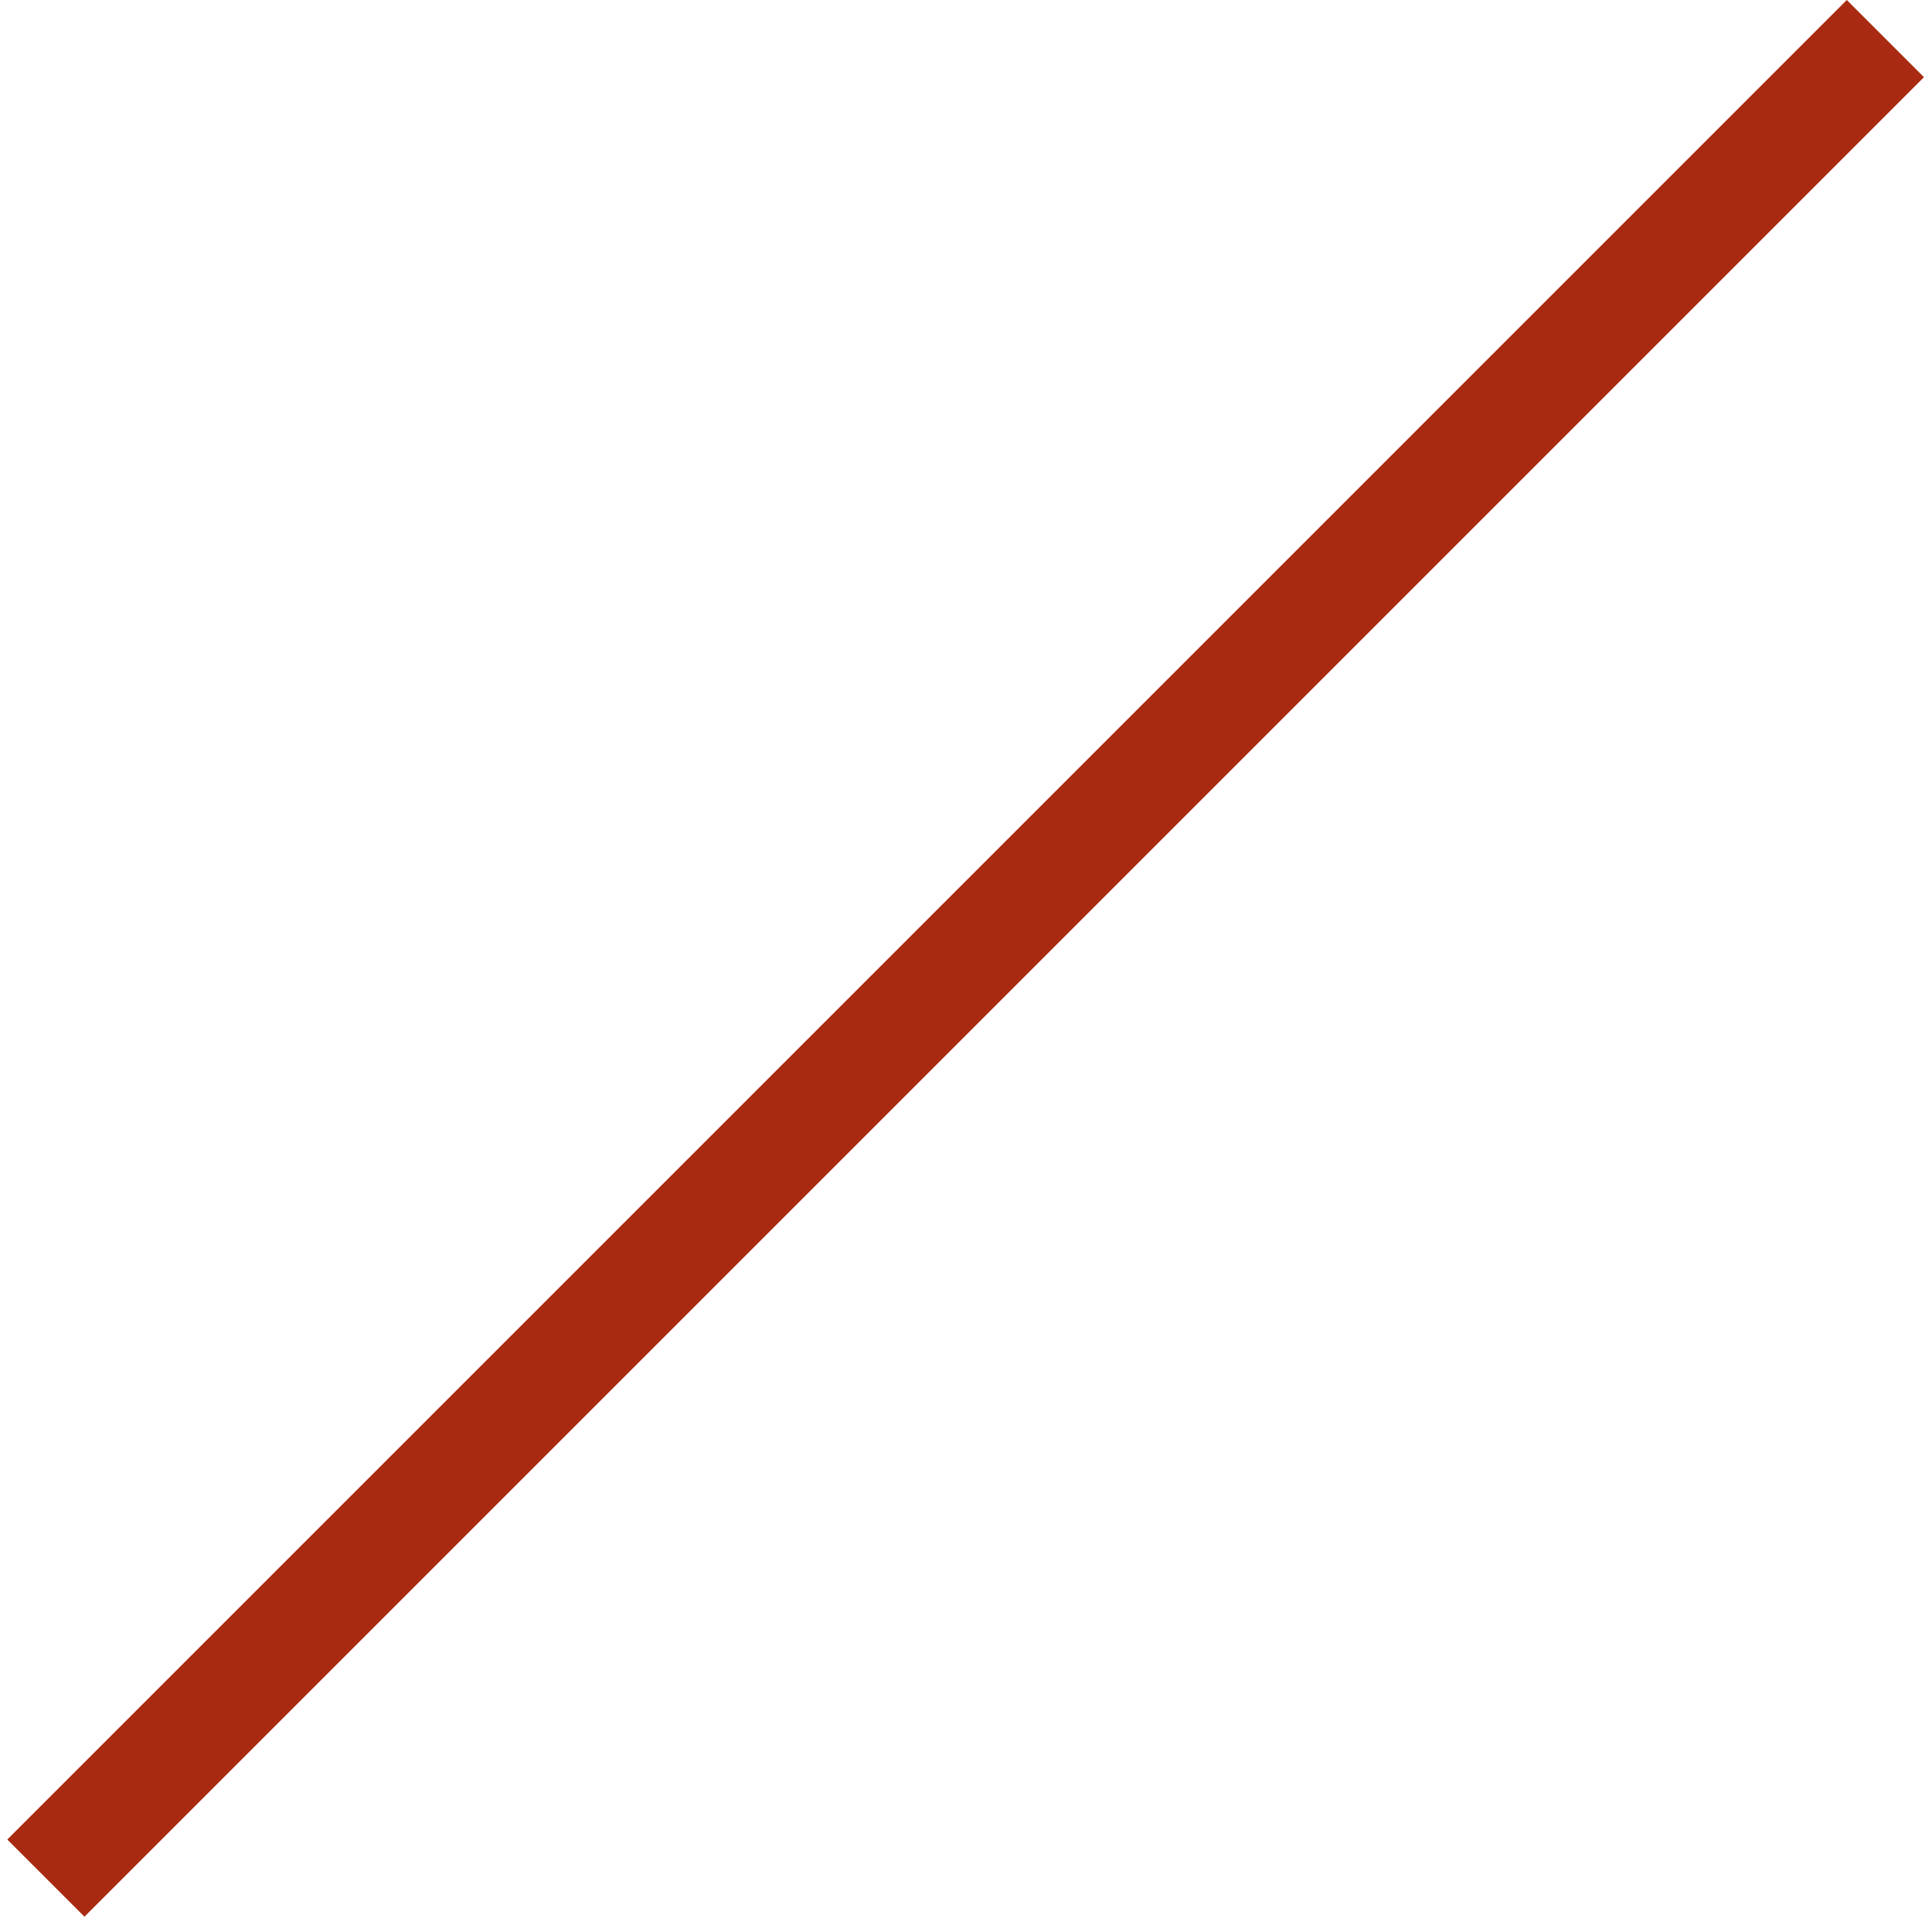
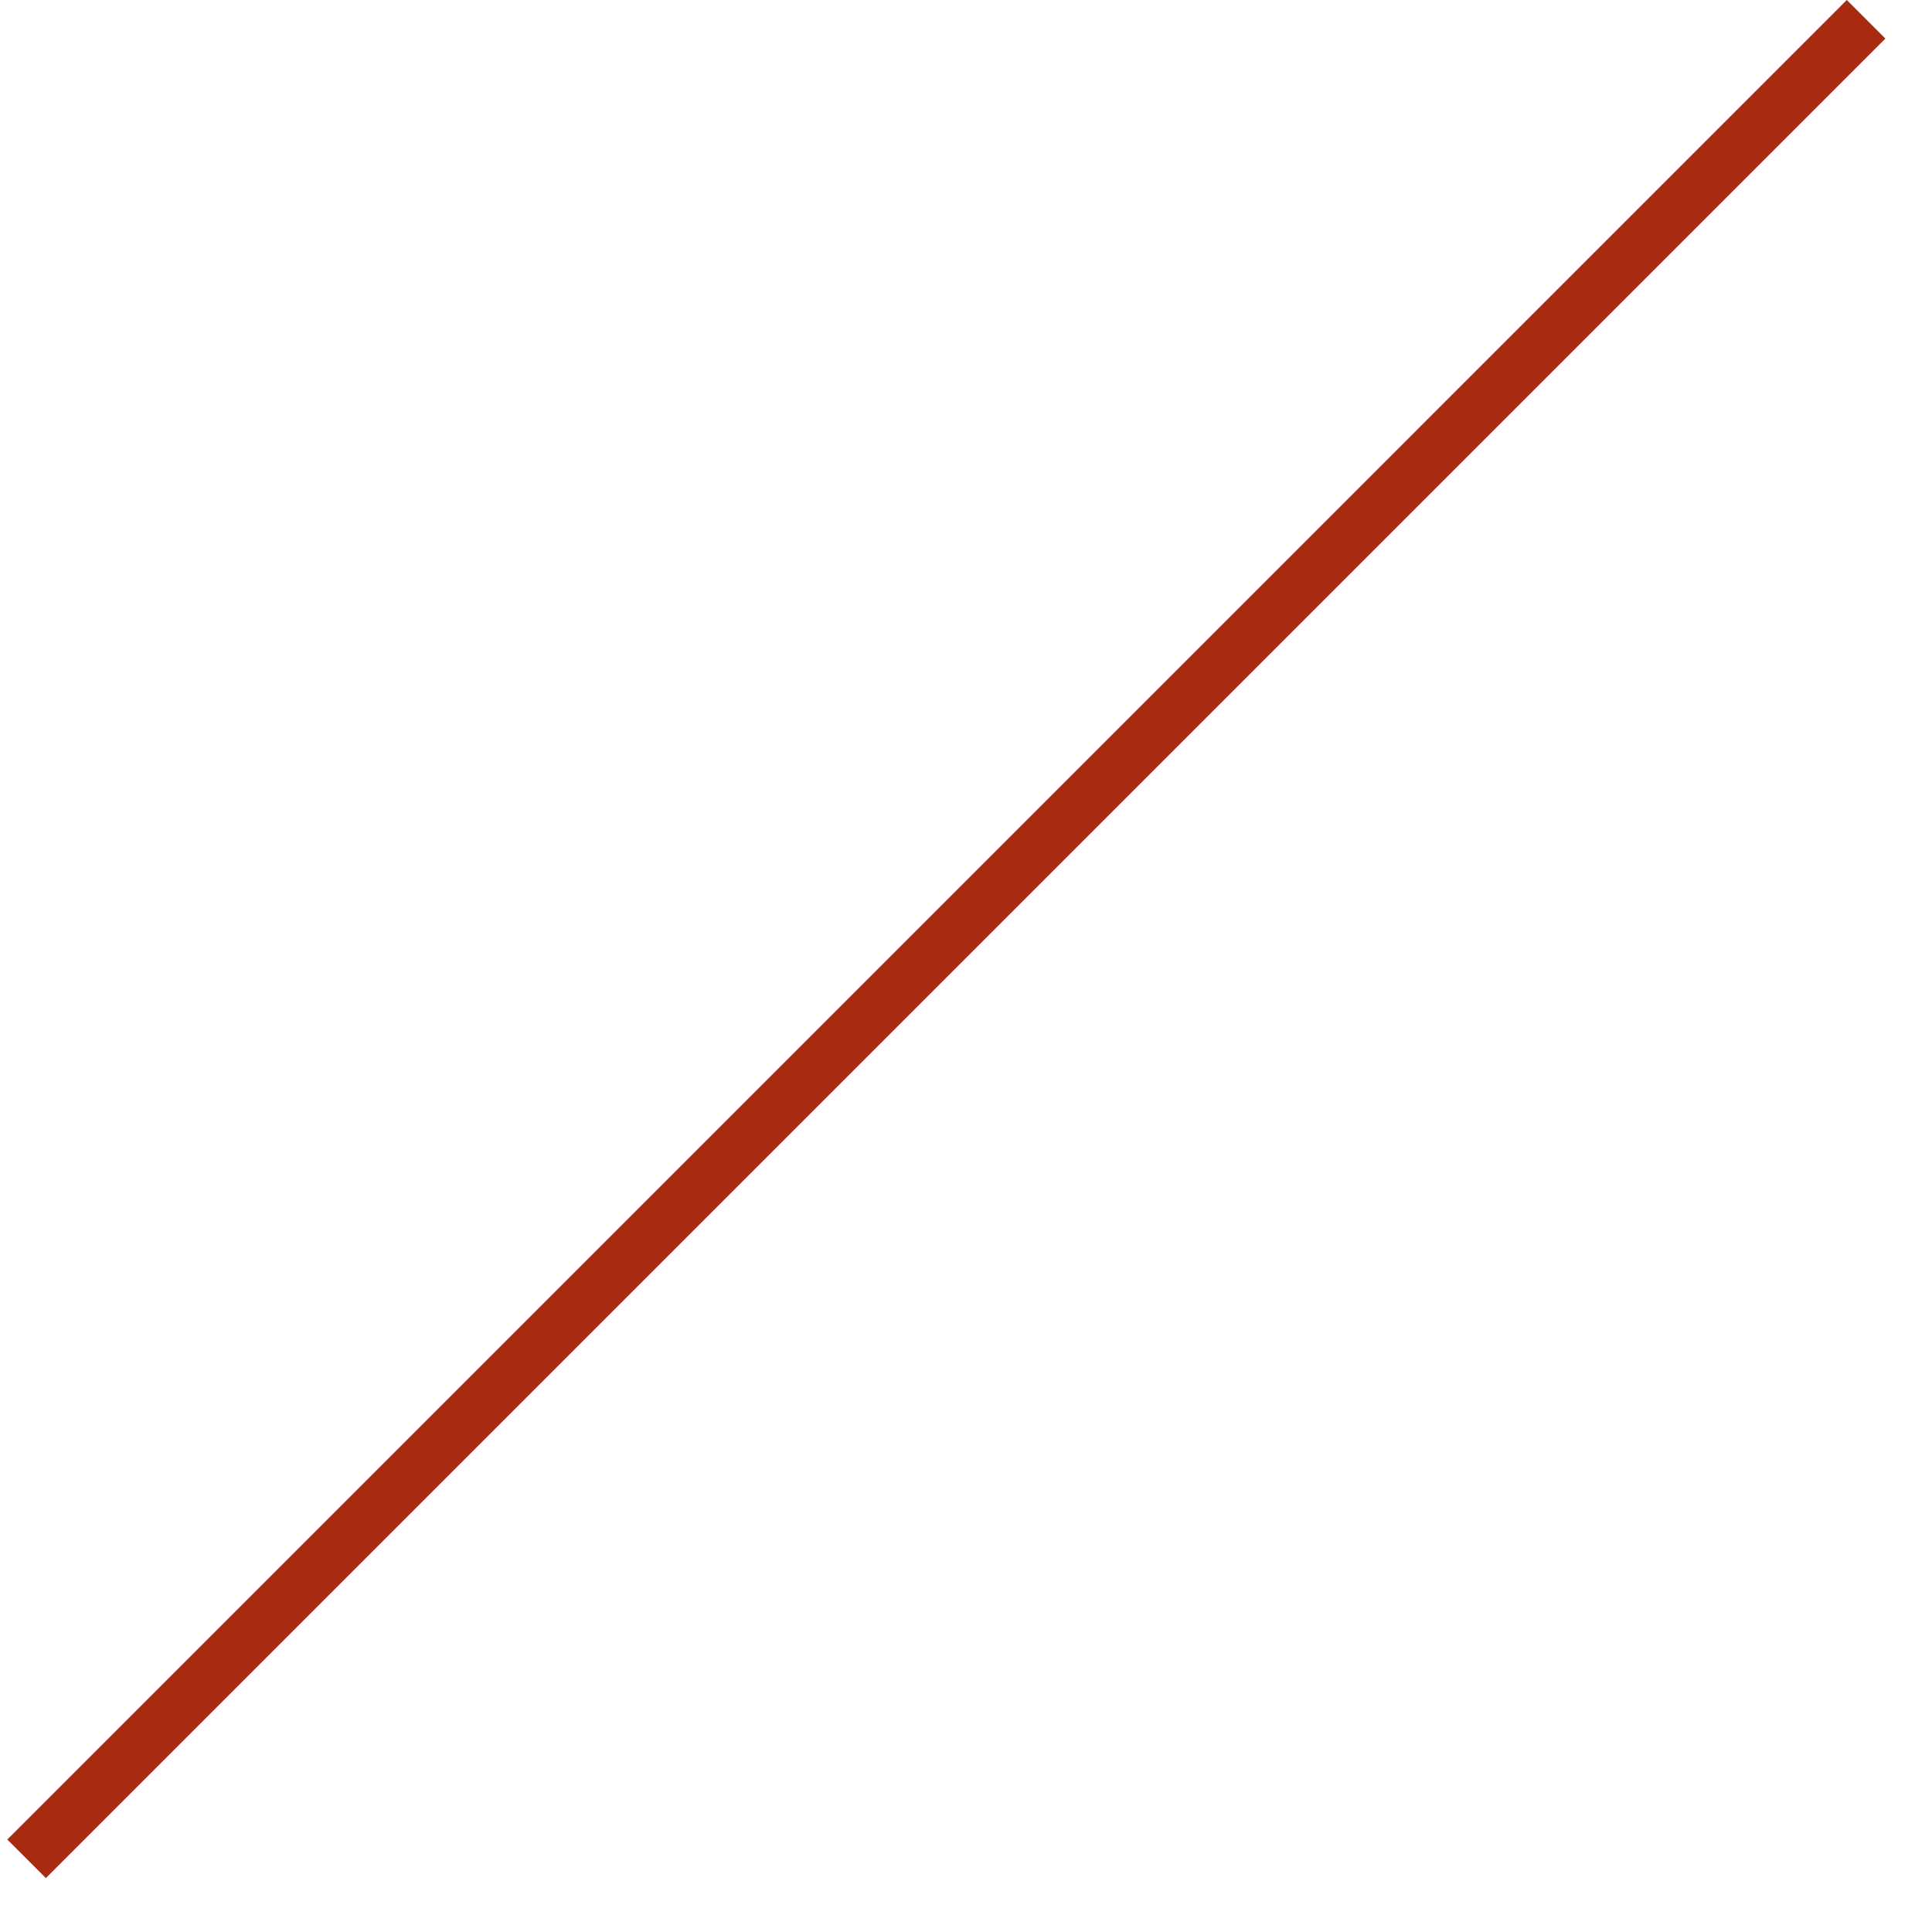
- <svg xmlns="http://www.w3.org/2000/svg" width="1062" height="1062" viewBox="0 0 1062 1062" fill="none">
-   <rect x="1015.16" width="60" height="1430" transform="rotate(45 1015.16 0)" fill="#A82B11" />
+ <svg xmlns="http://www.w3.org/2000/svg" width="2000" height="2000" viewBox="0 0 1062 1062" fill="none">
+   <rect x="1015.16" width="30" height="1430" transform="rotate(45 1015.16 0)" fill="#A82B11" />
</svg>
